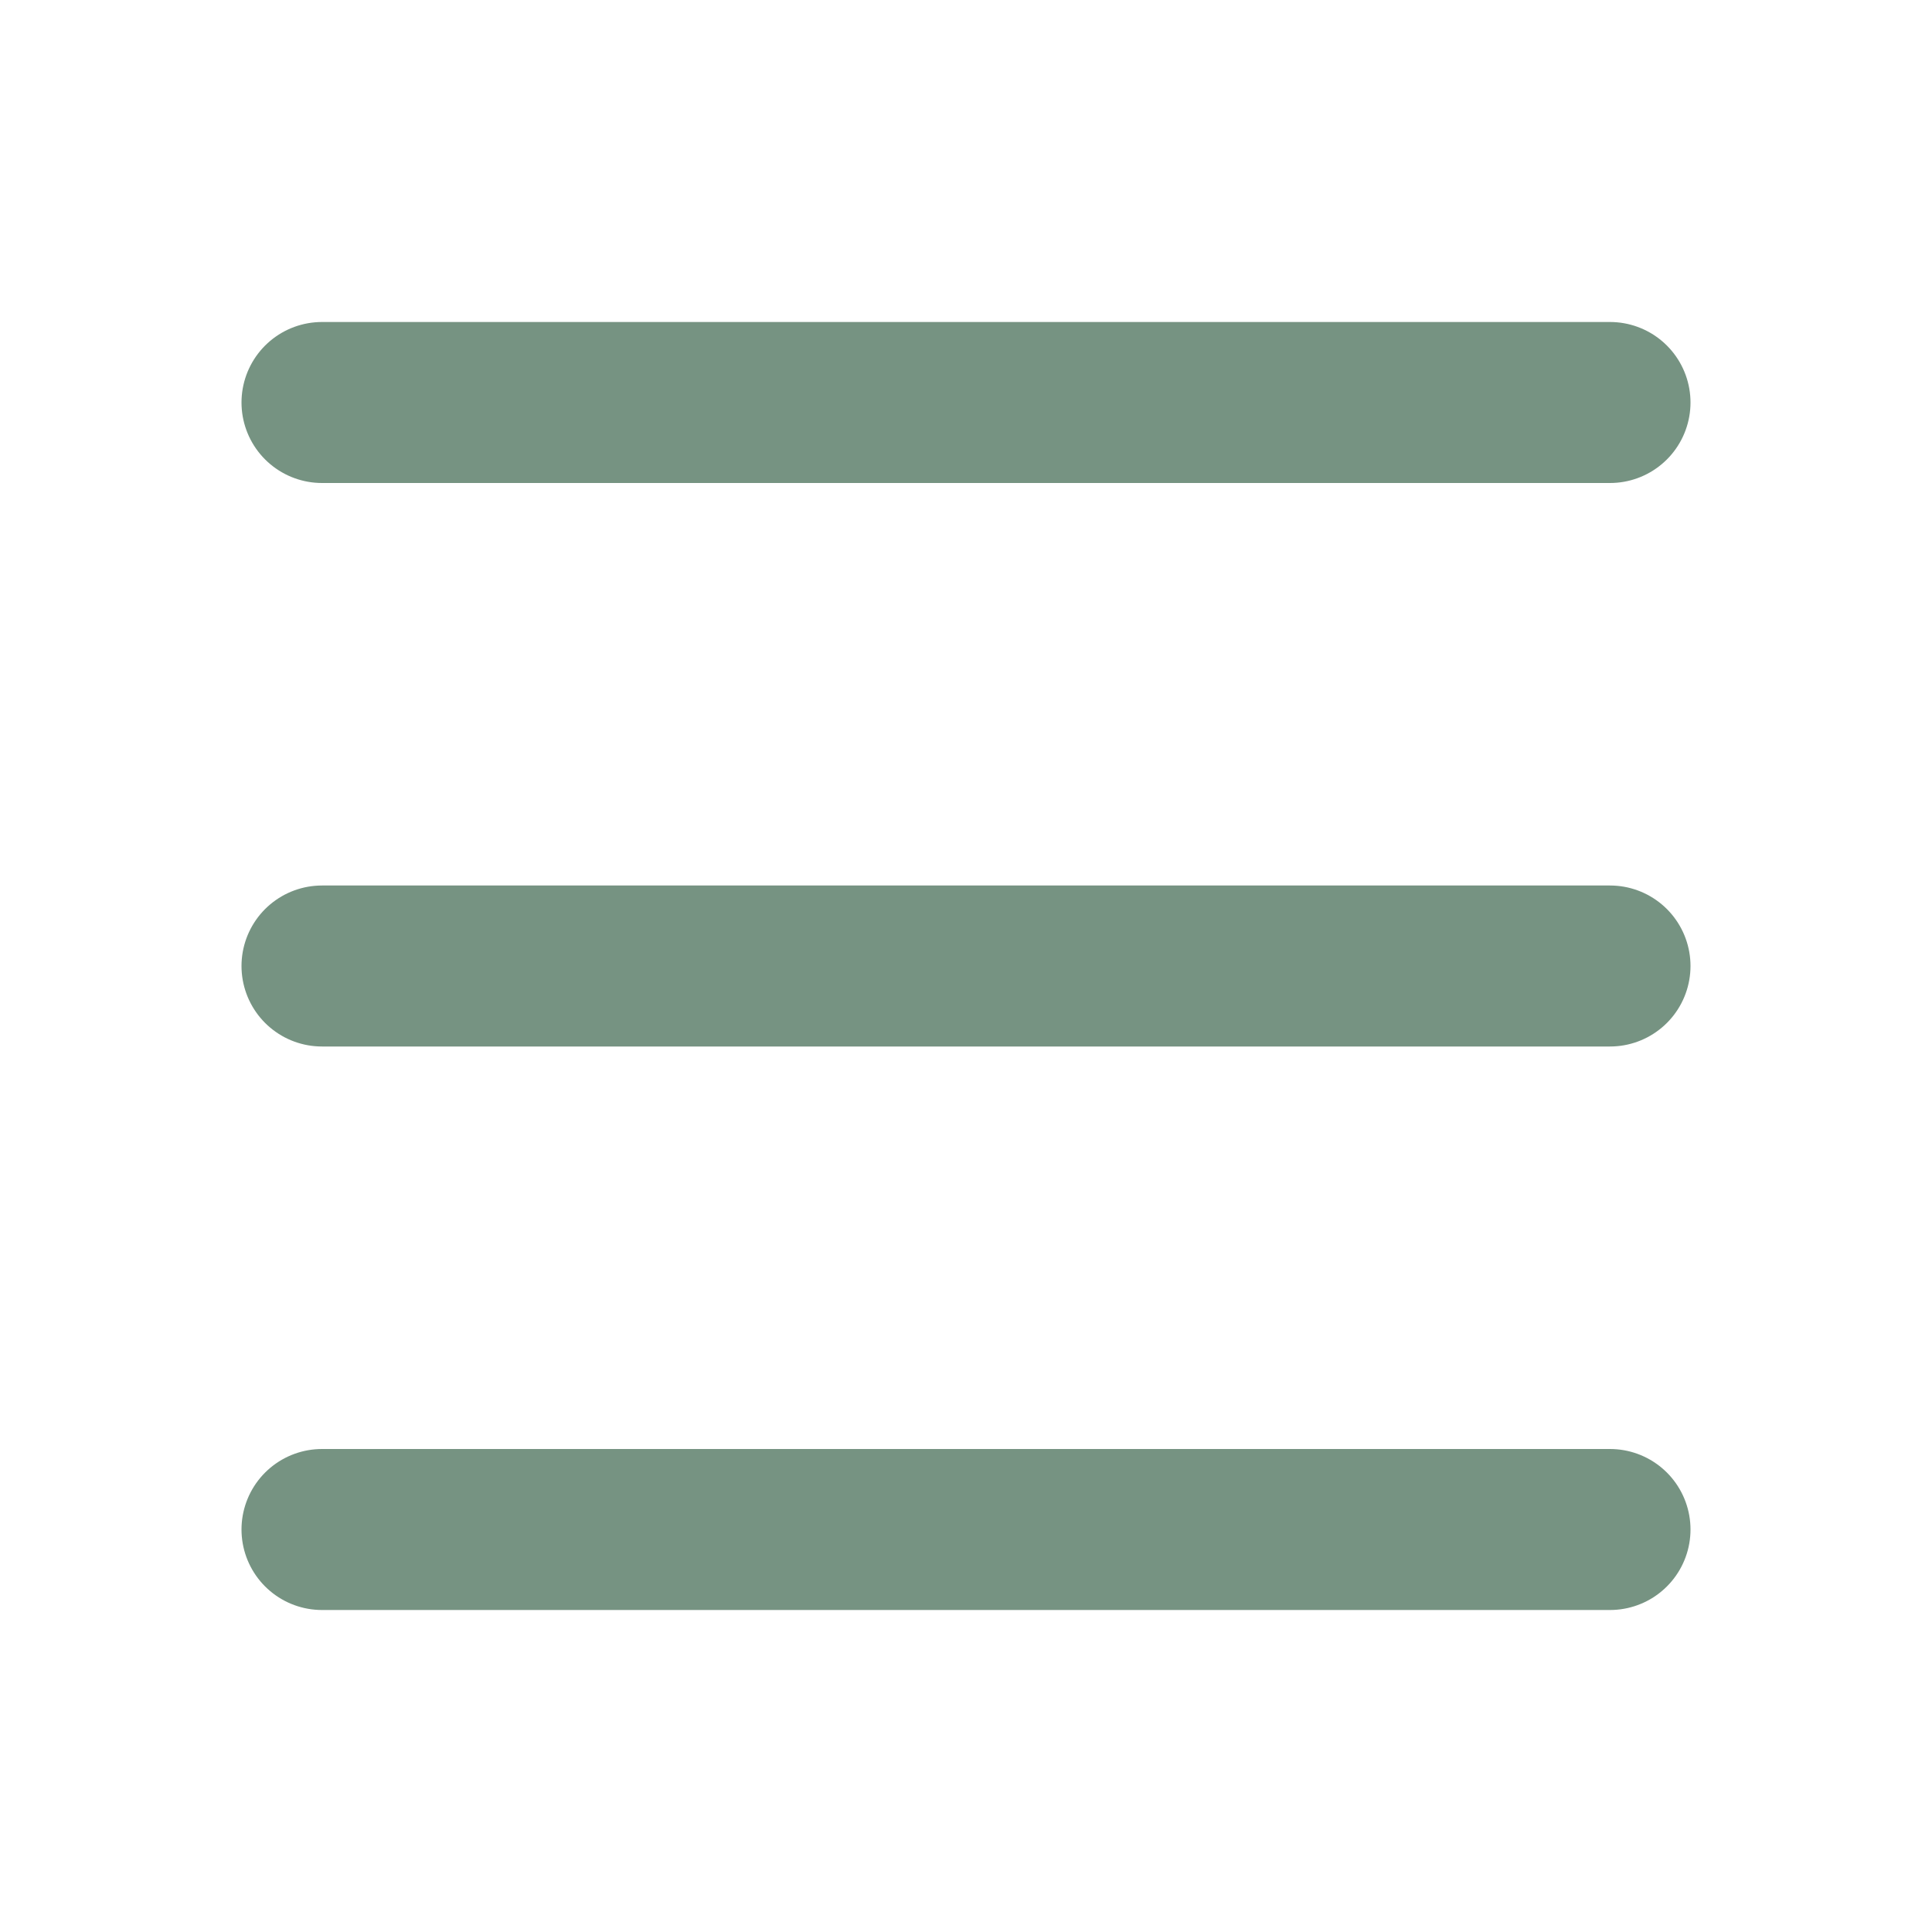
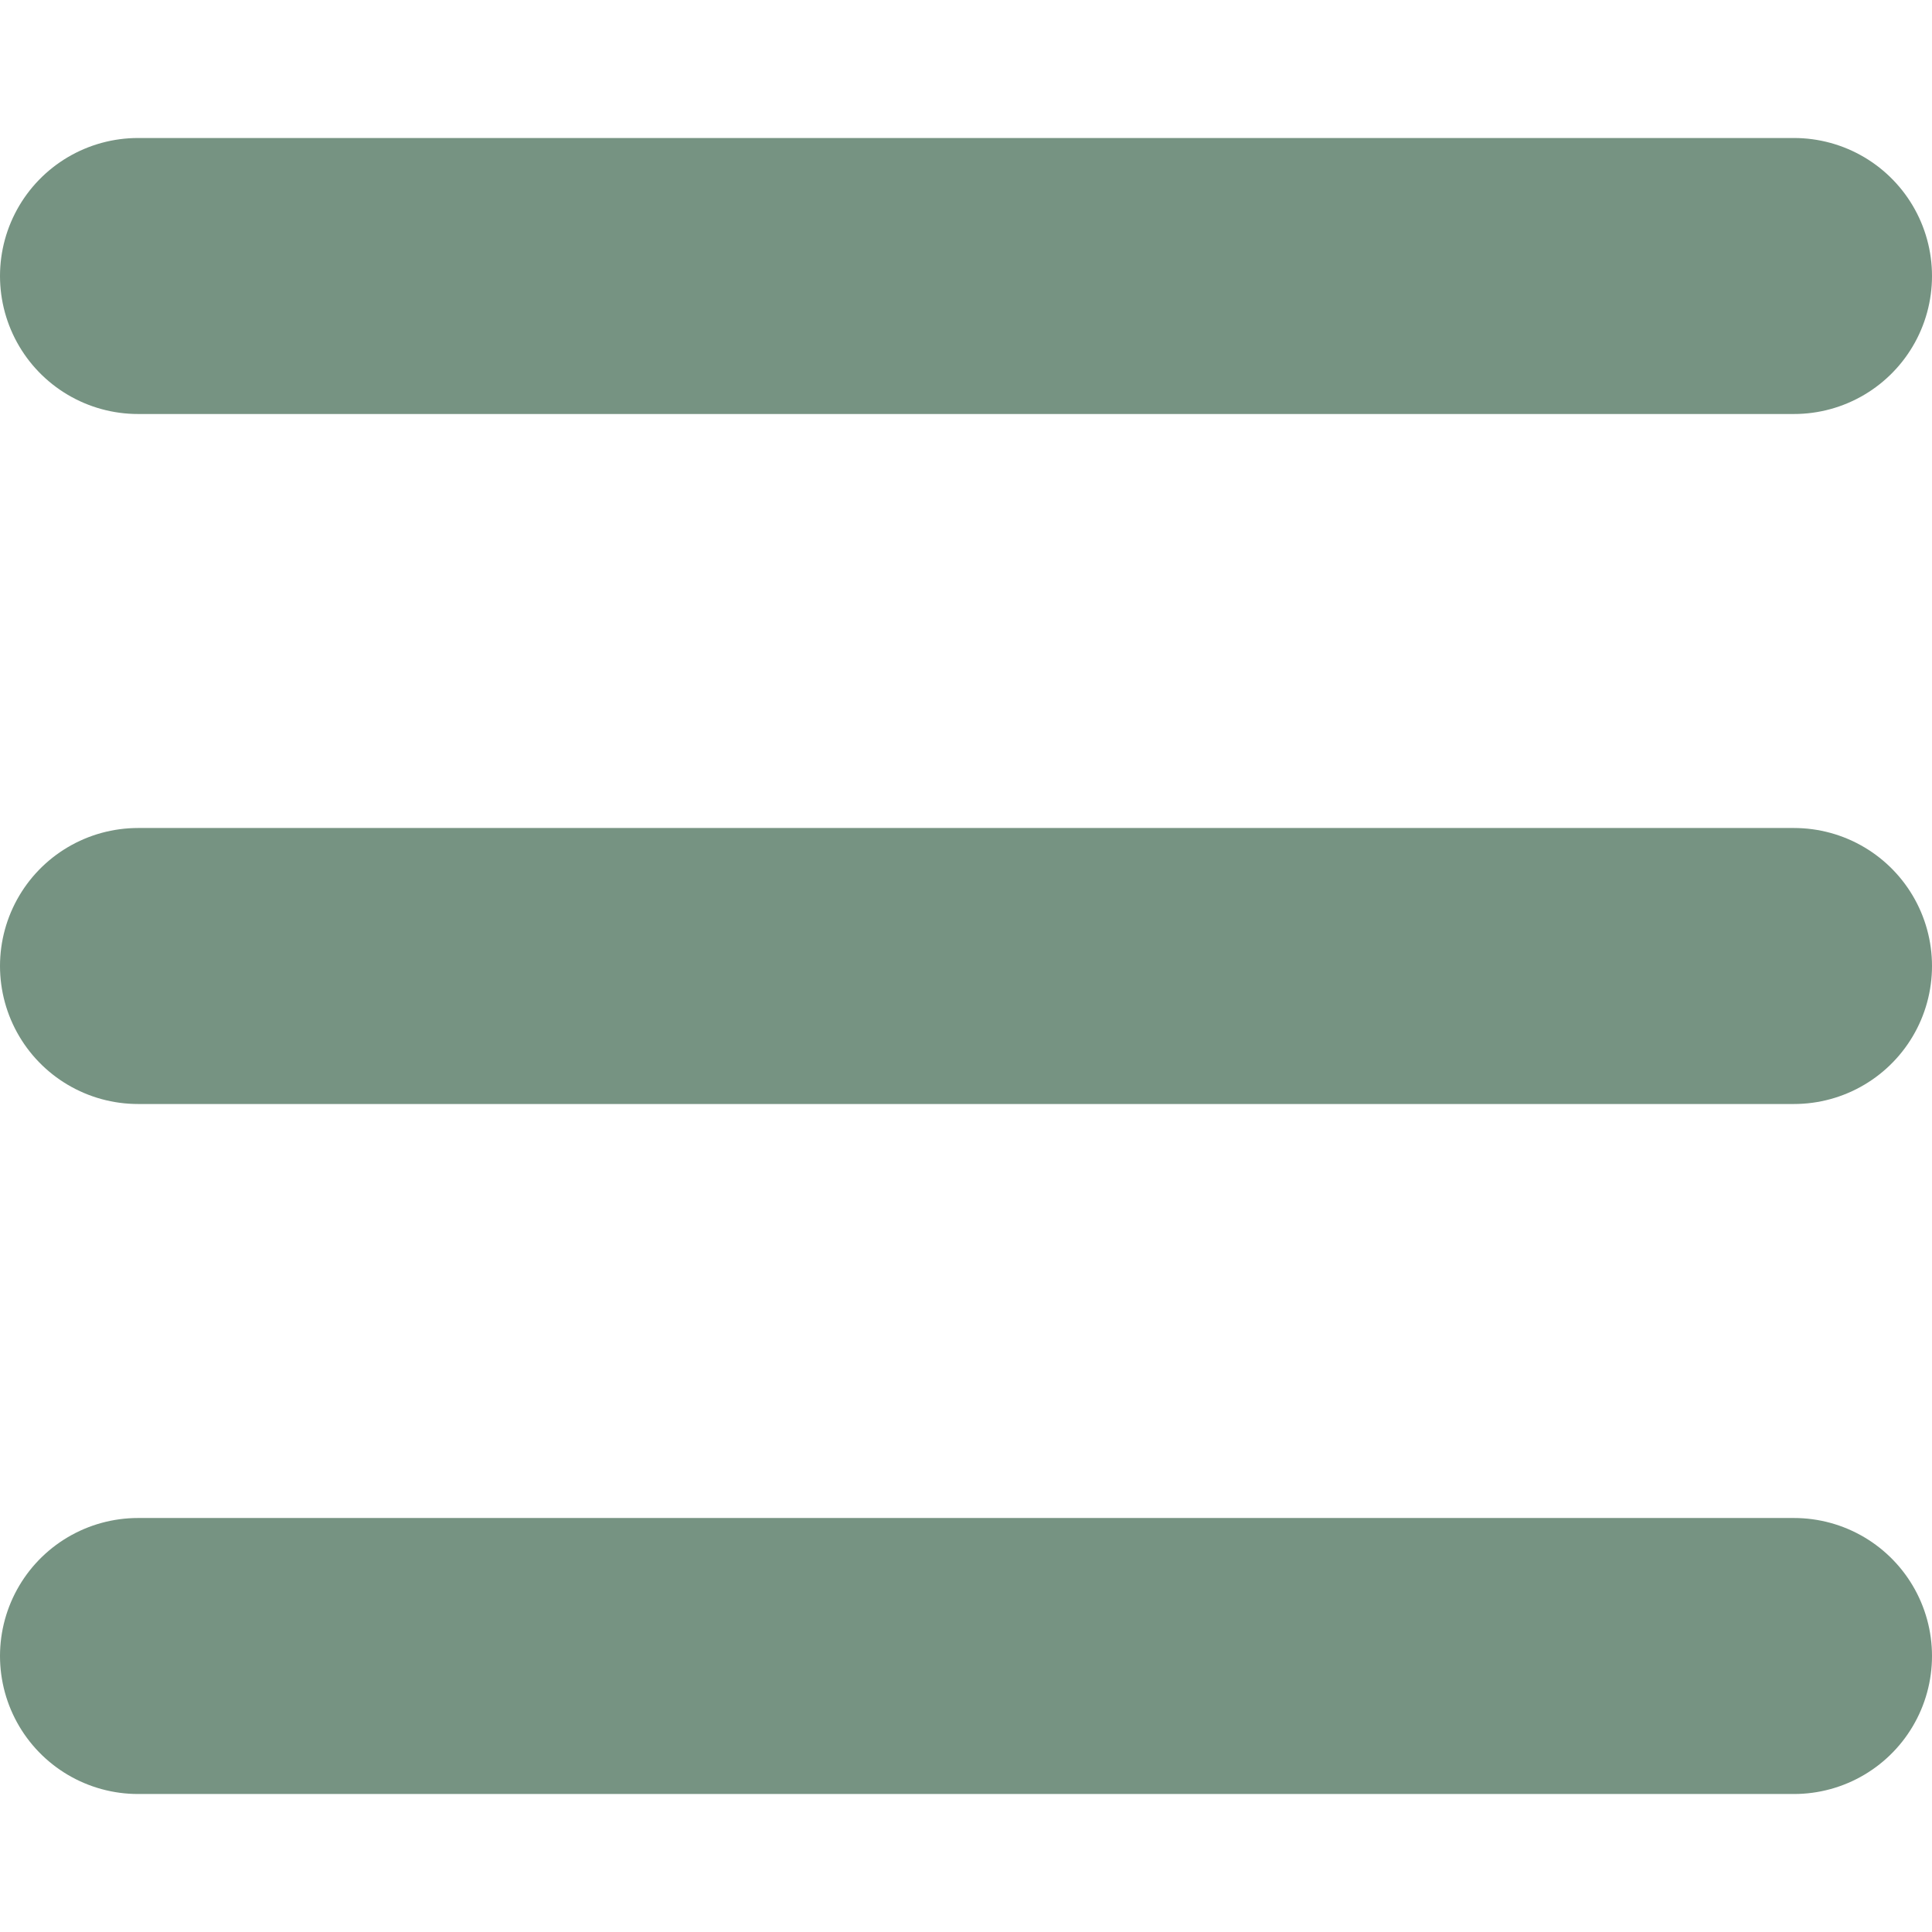
- <svg xmlns="http://www.w3.org/2000/svg" width="24" height="24" viewBox="0 0 24 24" fill="none" stroke="#769382" stroke-width="2" stroke-linecap="round" stroke-linejoin="round" class="lucide lucide-menu-icon lucide-menu">
-   <path d="M4 5h16" />
-   <path d="M4 12h16" />
-   <path d="M4 19h16" />
+ <svg xmlns="http://www.w3.org/2000/svg" width="14" height="14" viewBox="0 0 14 14" fill="none" stroke="#769382" stroke-width="2" stroke-linecap="round" stroke-linejoin="round">
+   <path d="M1 2H13" />
+   <path d="M1 7H13" />
+   <path d="M1 12H13" />
</svg>
